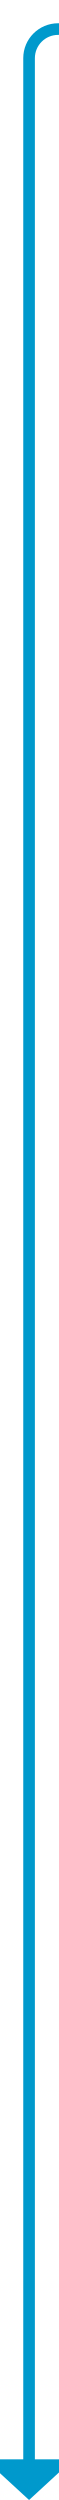
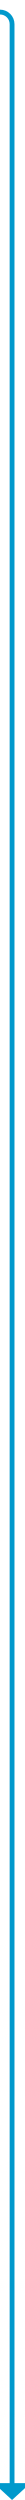
- <svg xmlns="http://www.w3.org/2000/svg" version="1.1" width="10px" height="430px" preserveAspectRatio="xMidYMin meet" viewBox="680 3876  8 430">
-   <path d="M 784 3457  L 784 3876  A 5 5 0 0 1 779 3881 L 689 3881  A 5 5 0 0 0 684 3886 L 684 4300  " stroke-width="2" stroke="#0099cc" fill="none" />
-   <path d="M 676.4 4299  L 684 4306  L 691.6 4299  L 676.4 4299  Z " fill-rule="nonzero" fill="#0099cc" stroke="none" />
+ <svg xmlns="http://www.w3.org/2000/svg" version="1.1" width="10px" height="1036px" preserveAspectRatio="xMidYMin meet" viewBox="679 1775  8 1036">
+   <path d="M 304 750  L 304 1775  A 5 5 0 0 0 309 1780 L 678 1780  A 5 5 0 0 1 683 1785 L 683 2805  " stroke-width="2" stroke="#0099cc" fill="none" />
+   <path d="M 675.4 2804  L 683 2811  L 690.6 2804  L 675.4 2804  Z " fill-rule="nonzero" fill="#0099cc" stroke="none" />
</svg>
